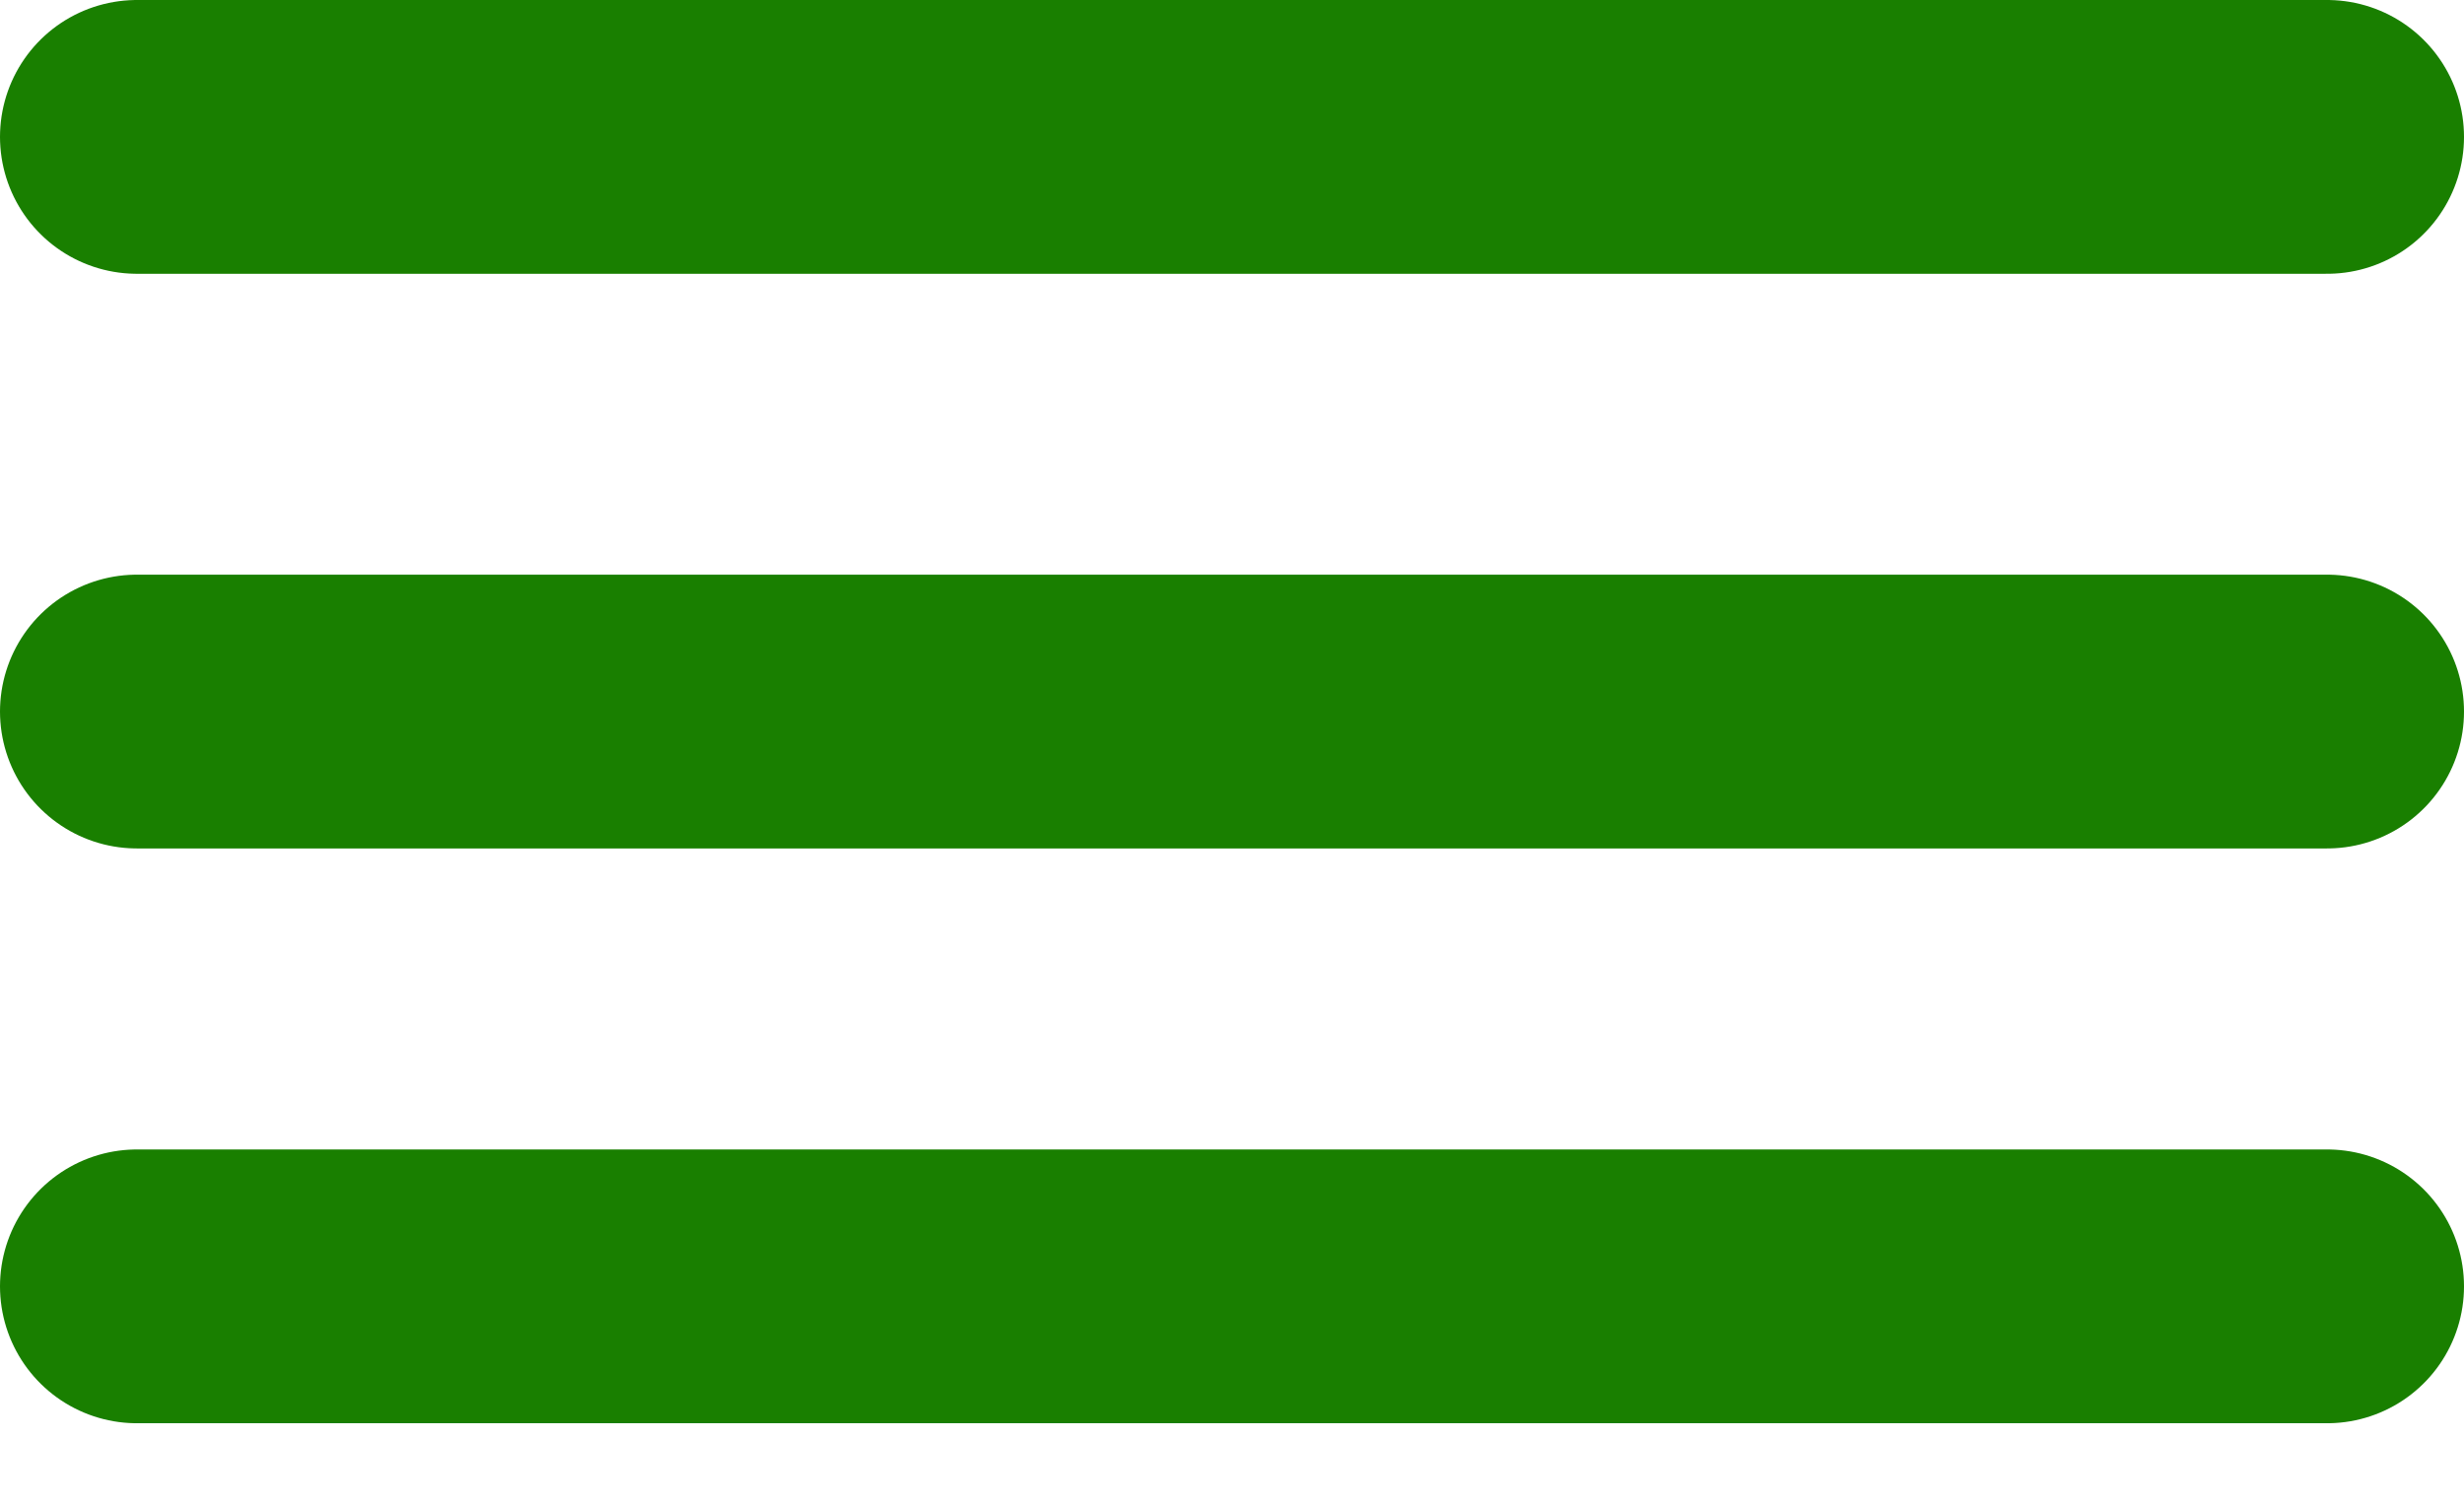
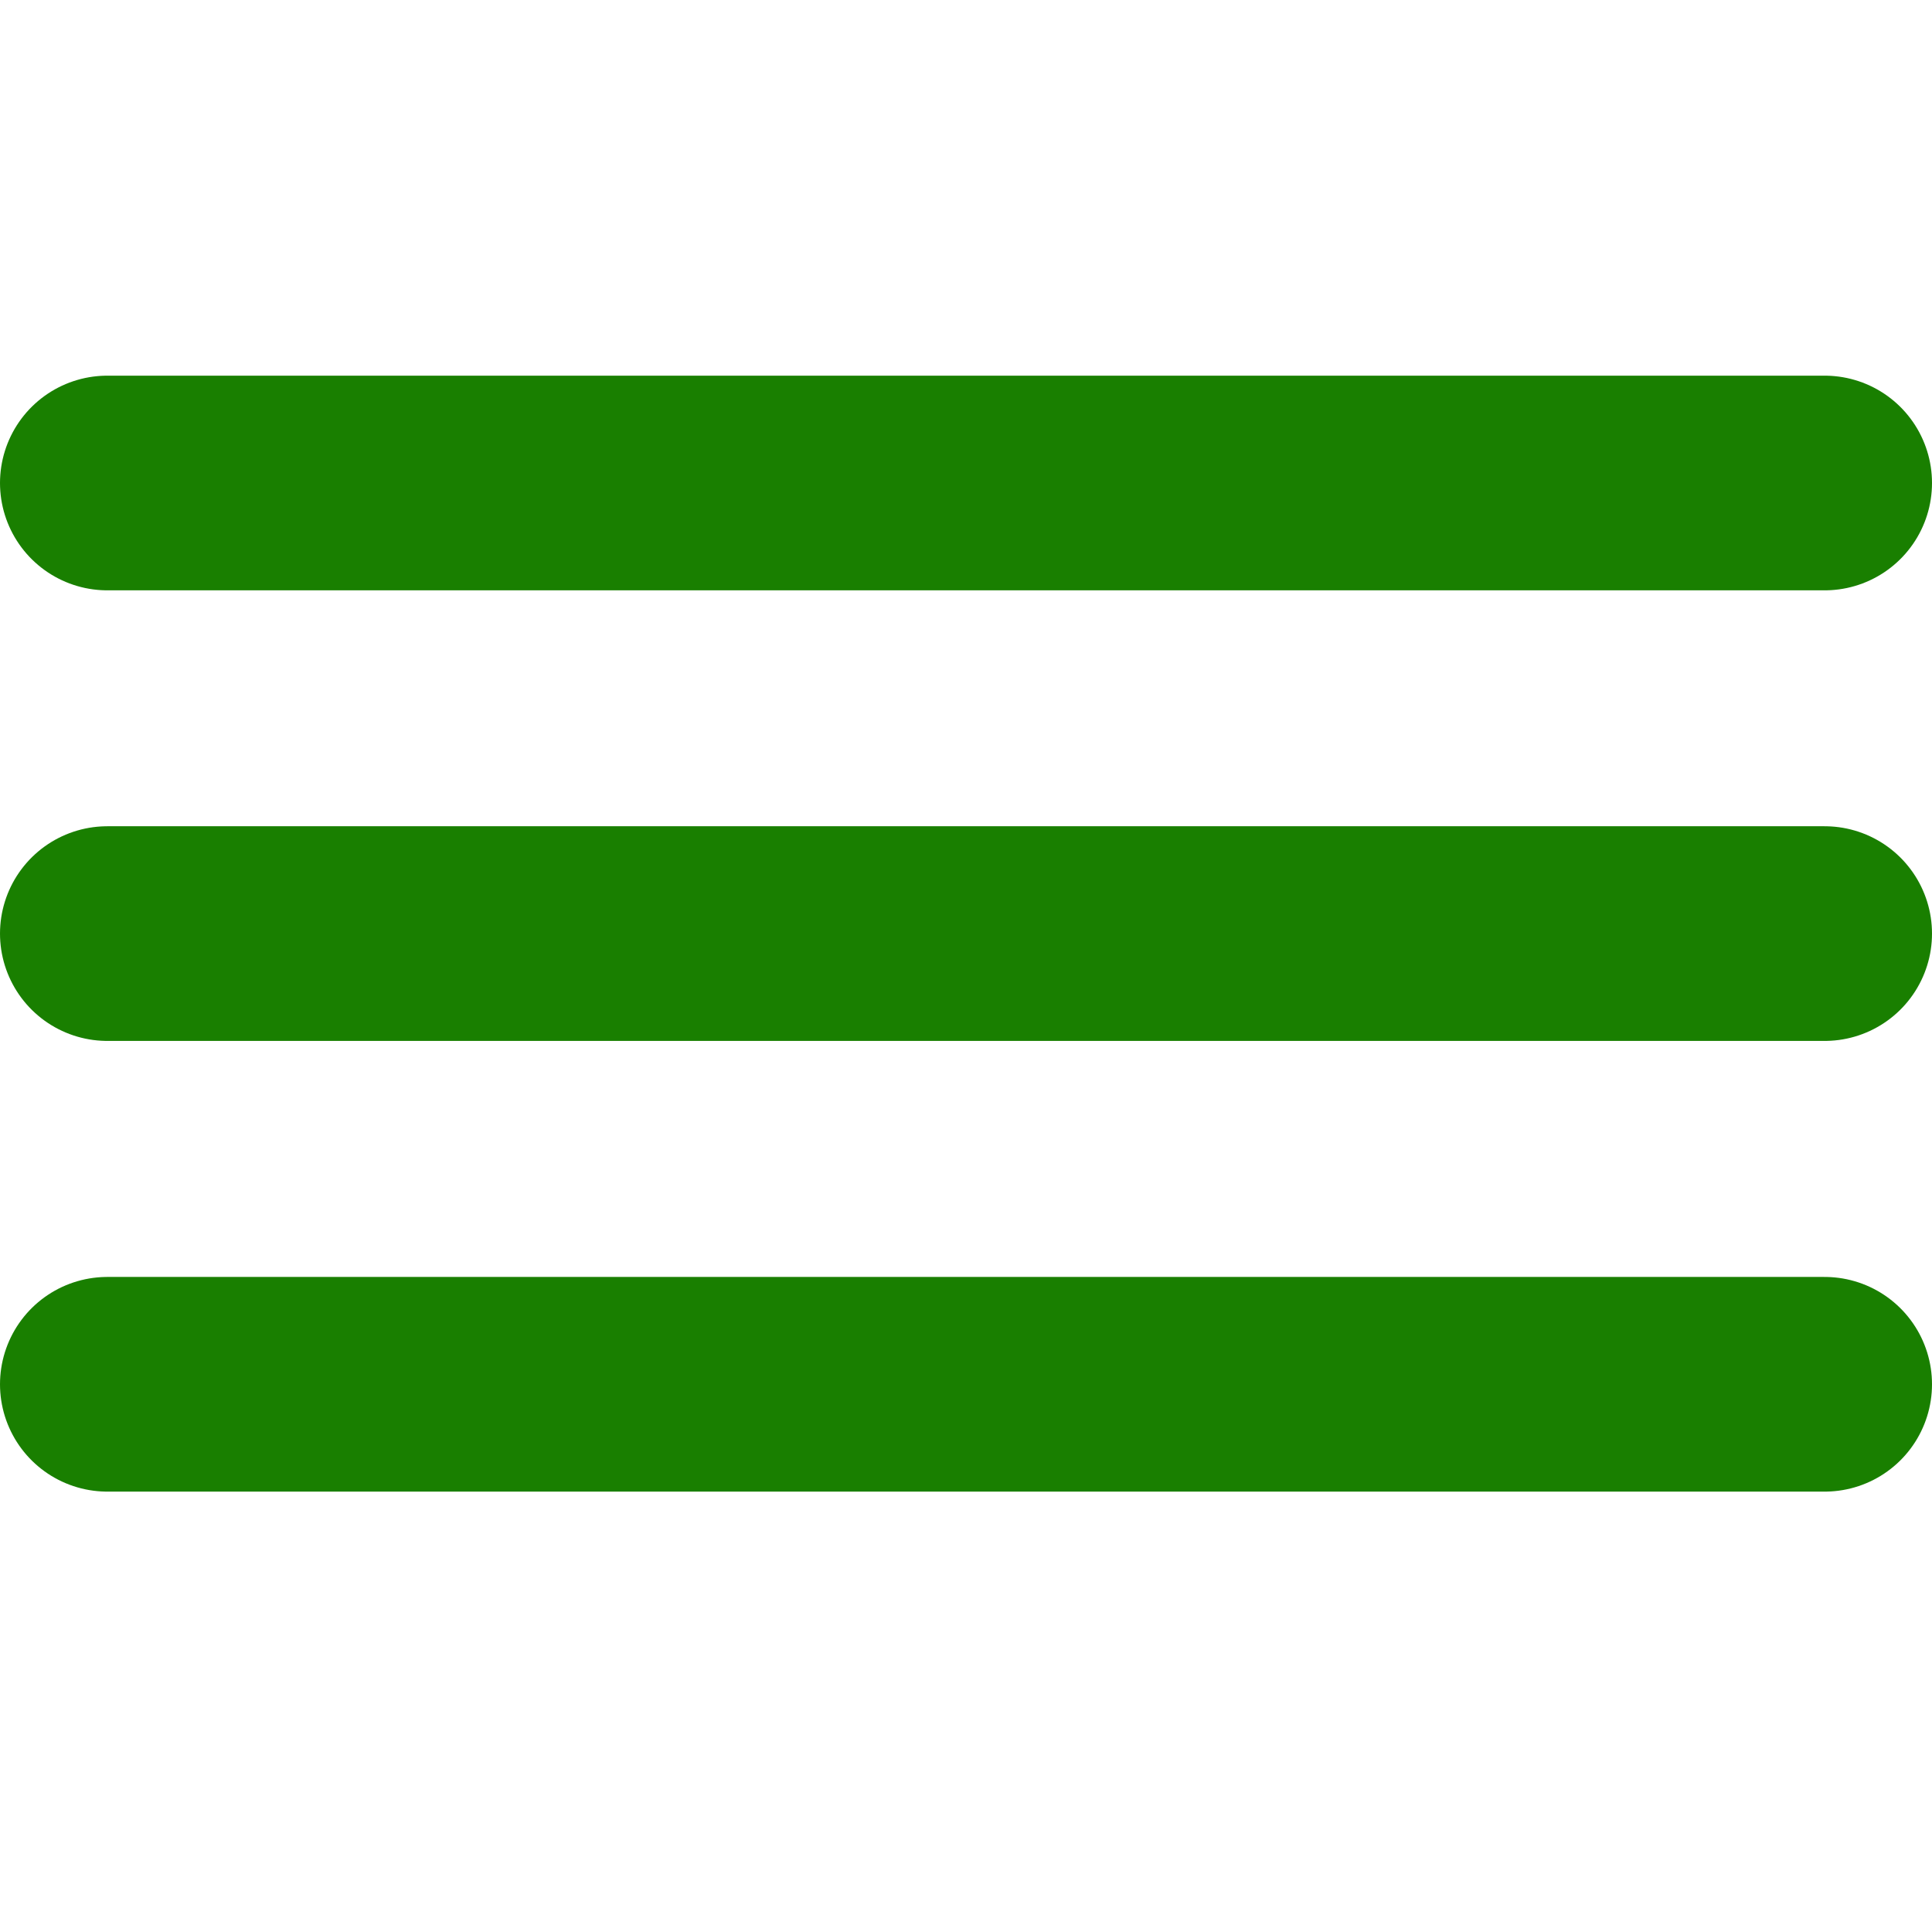
- <svg xmlns="http://www.w3.org/2000/svg" width="18" height="11" viewBox="0 0 18 11" fill="none">
+ <svg xmlns="http://www.w3.org/2000/svg" width="25" height="25" viewBox="0 0 18 11" fill="none">
  <path d="M1 1H17M1 5.198H17M1 9.397H17" stroke="#197F00" stroke-width="2" stroke-linecap="round" />
</svg>
